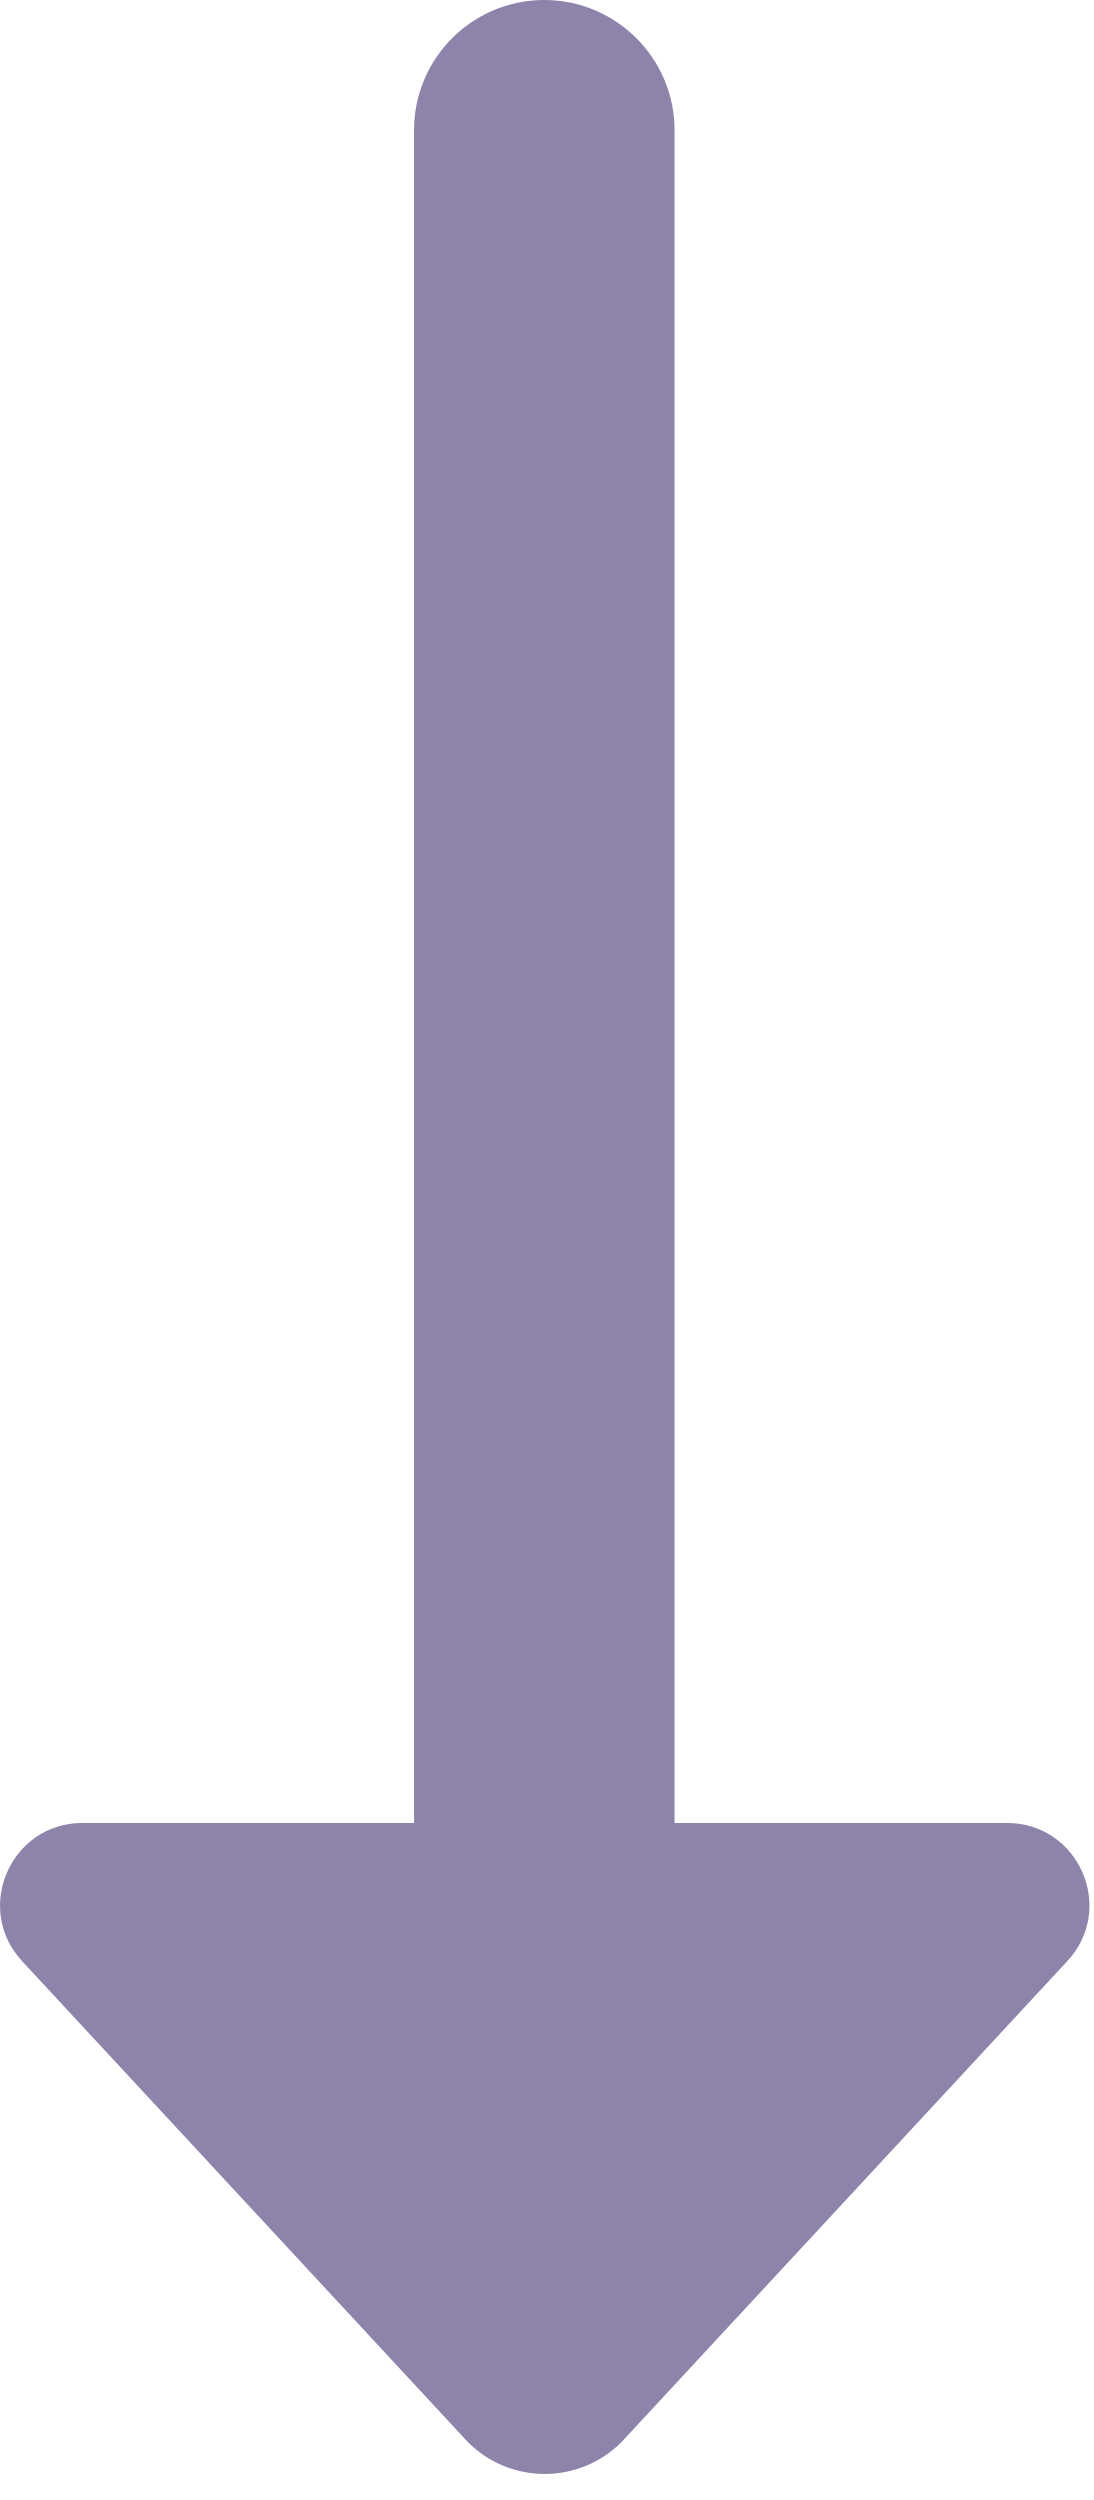
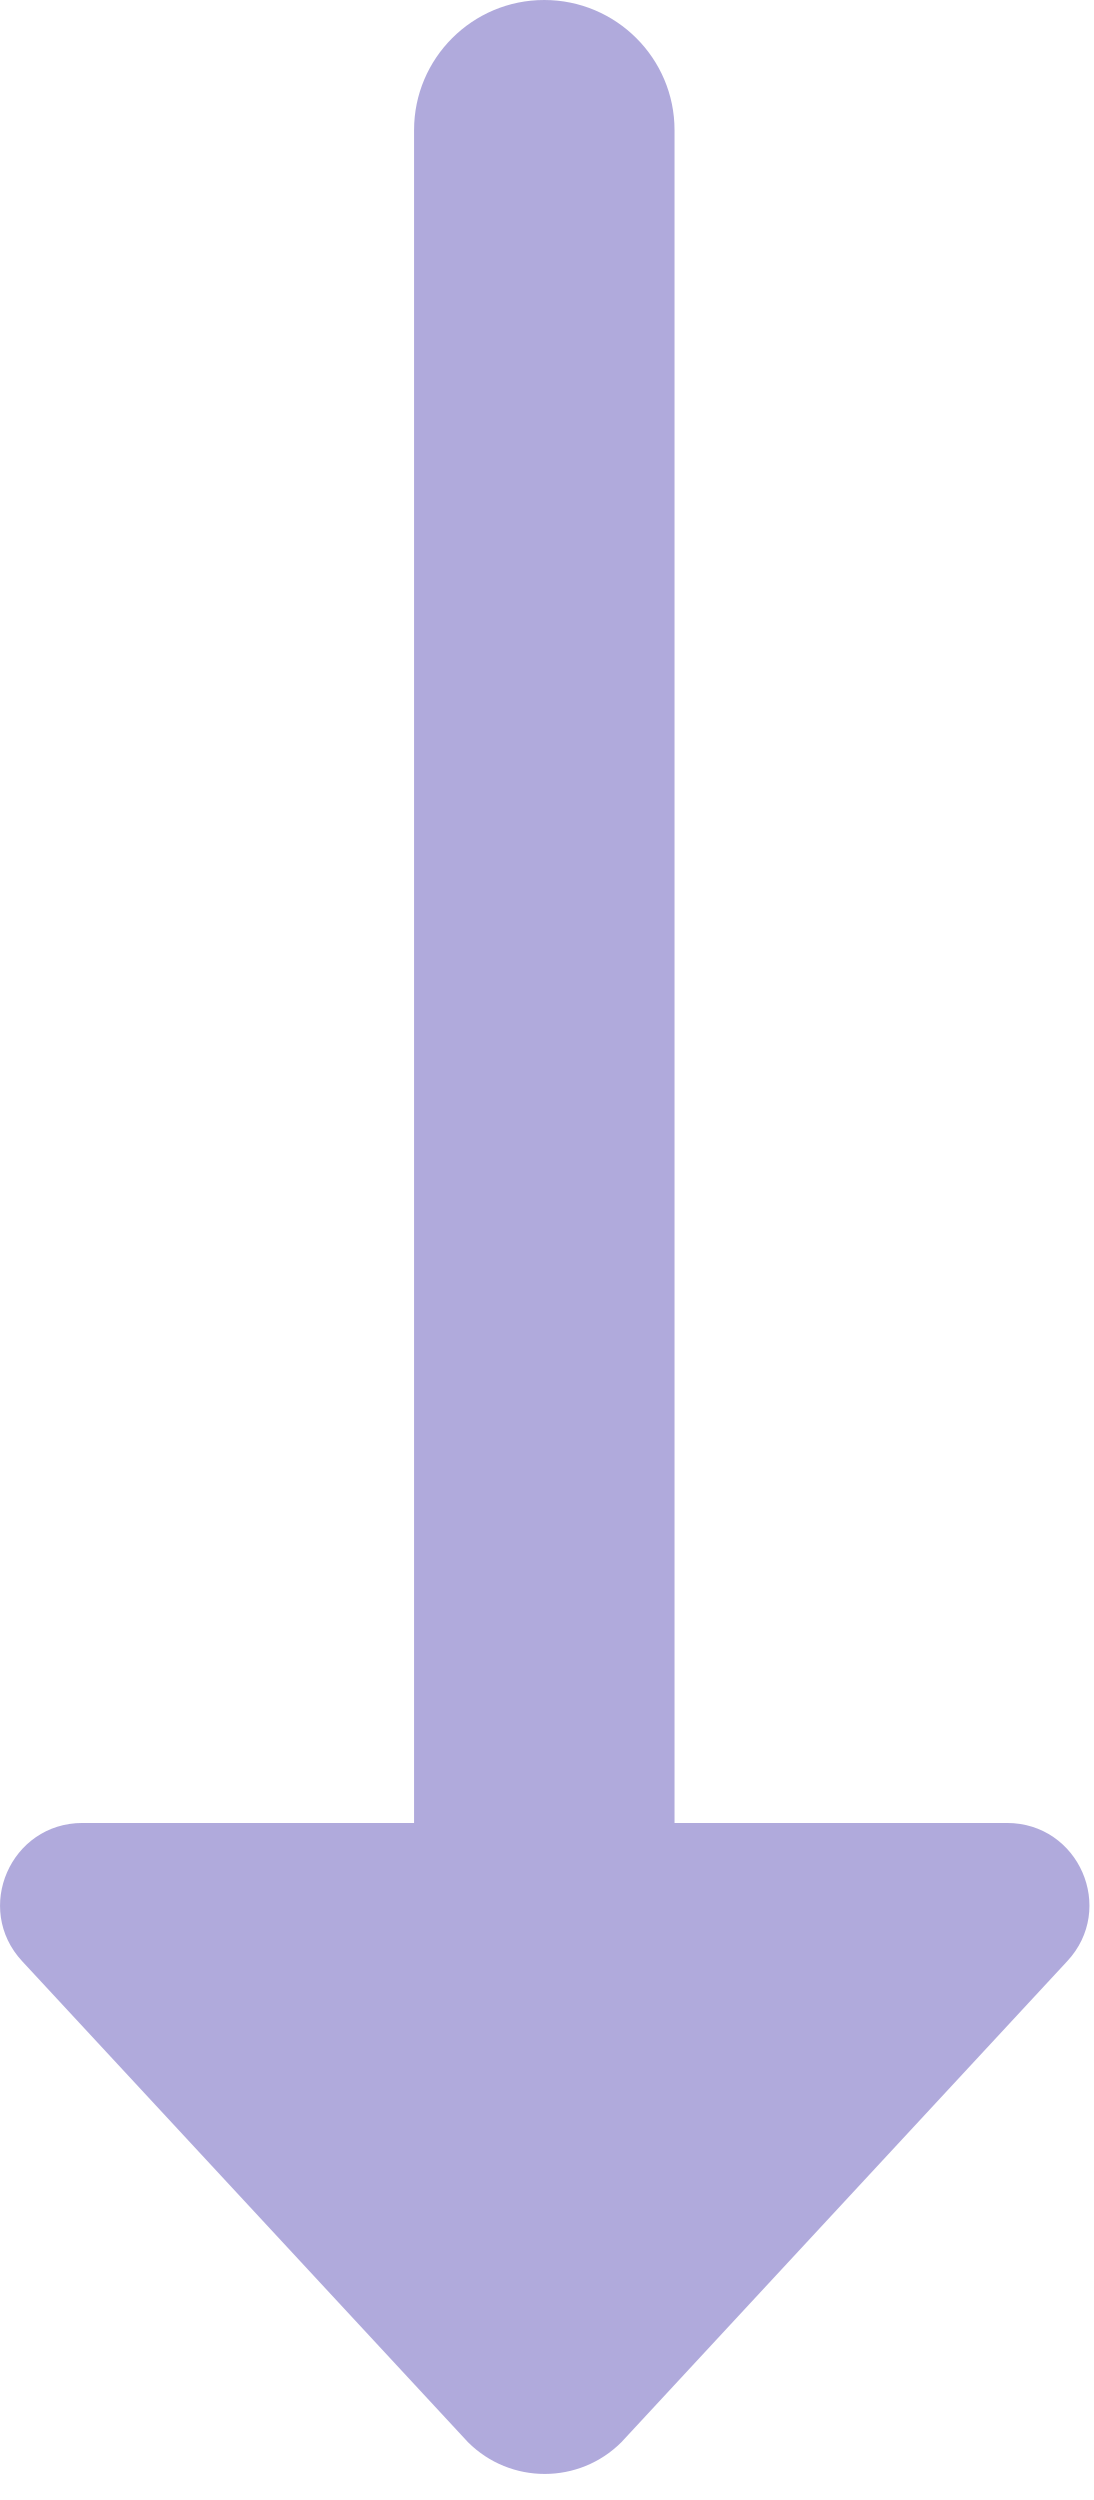
<svg xmlns="http://www.w3.org/2000/svg" width="7" height="16" viewBox="0 0 7 16" fill="none">
-   <path d="M3.483 0C3.023 0 2.65 0.373 2.65 0.833L2.65 7.5L2.65 11.667H0.528C0.068 11.667 -0.171 12.215 0.142 12.552L2.995 15.63C3.266 15.901 3.706 15.901 3.977 15.63L6.83 12.552C7.144 12.215 6.905 11.667 6.444 11.667H4.317L4.317 7.5L4.317 0.833C4.317 0.373 3.943 0 3.483 0Z" fill="#8E83AA" />
+   <path d="M3.483 0C3.023 0 2.65 0.373 2.65 0.833L2.65 7.5L2.65 11.667H0.528C0.068 11.667 -0.171 12.215 0.142 12.552L2.995 15.63C3.266 15.901 3.706 15.901 3.977 15.63L6.83 12.552C7.144 12.215 6.905 11.667 6.444 11.667H4.317L4.317 7.5L4.317 0.833C4.317 0.373 3.943 0 3.483 0Z" fill="#B0AADC" />
</svg>
